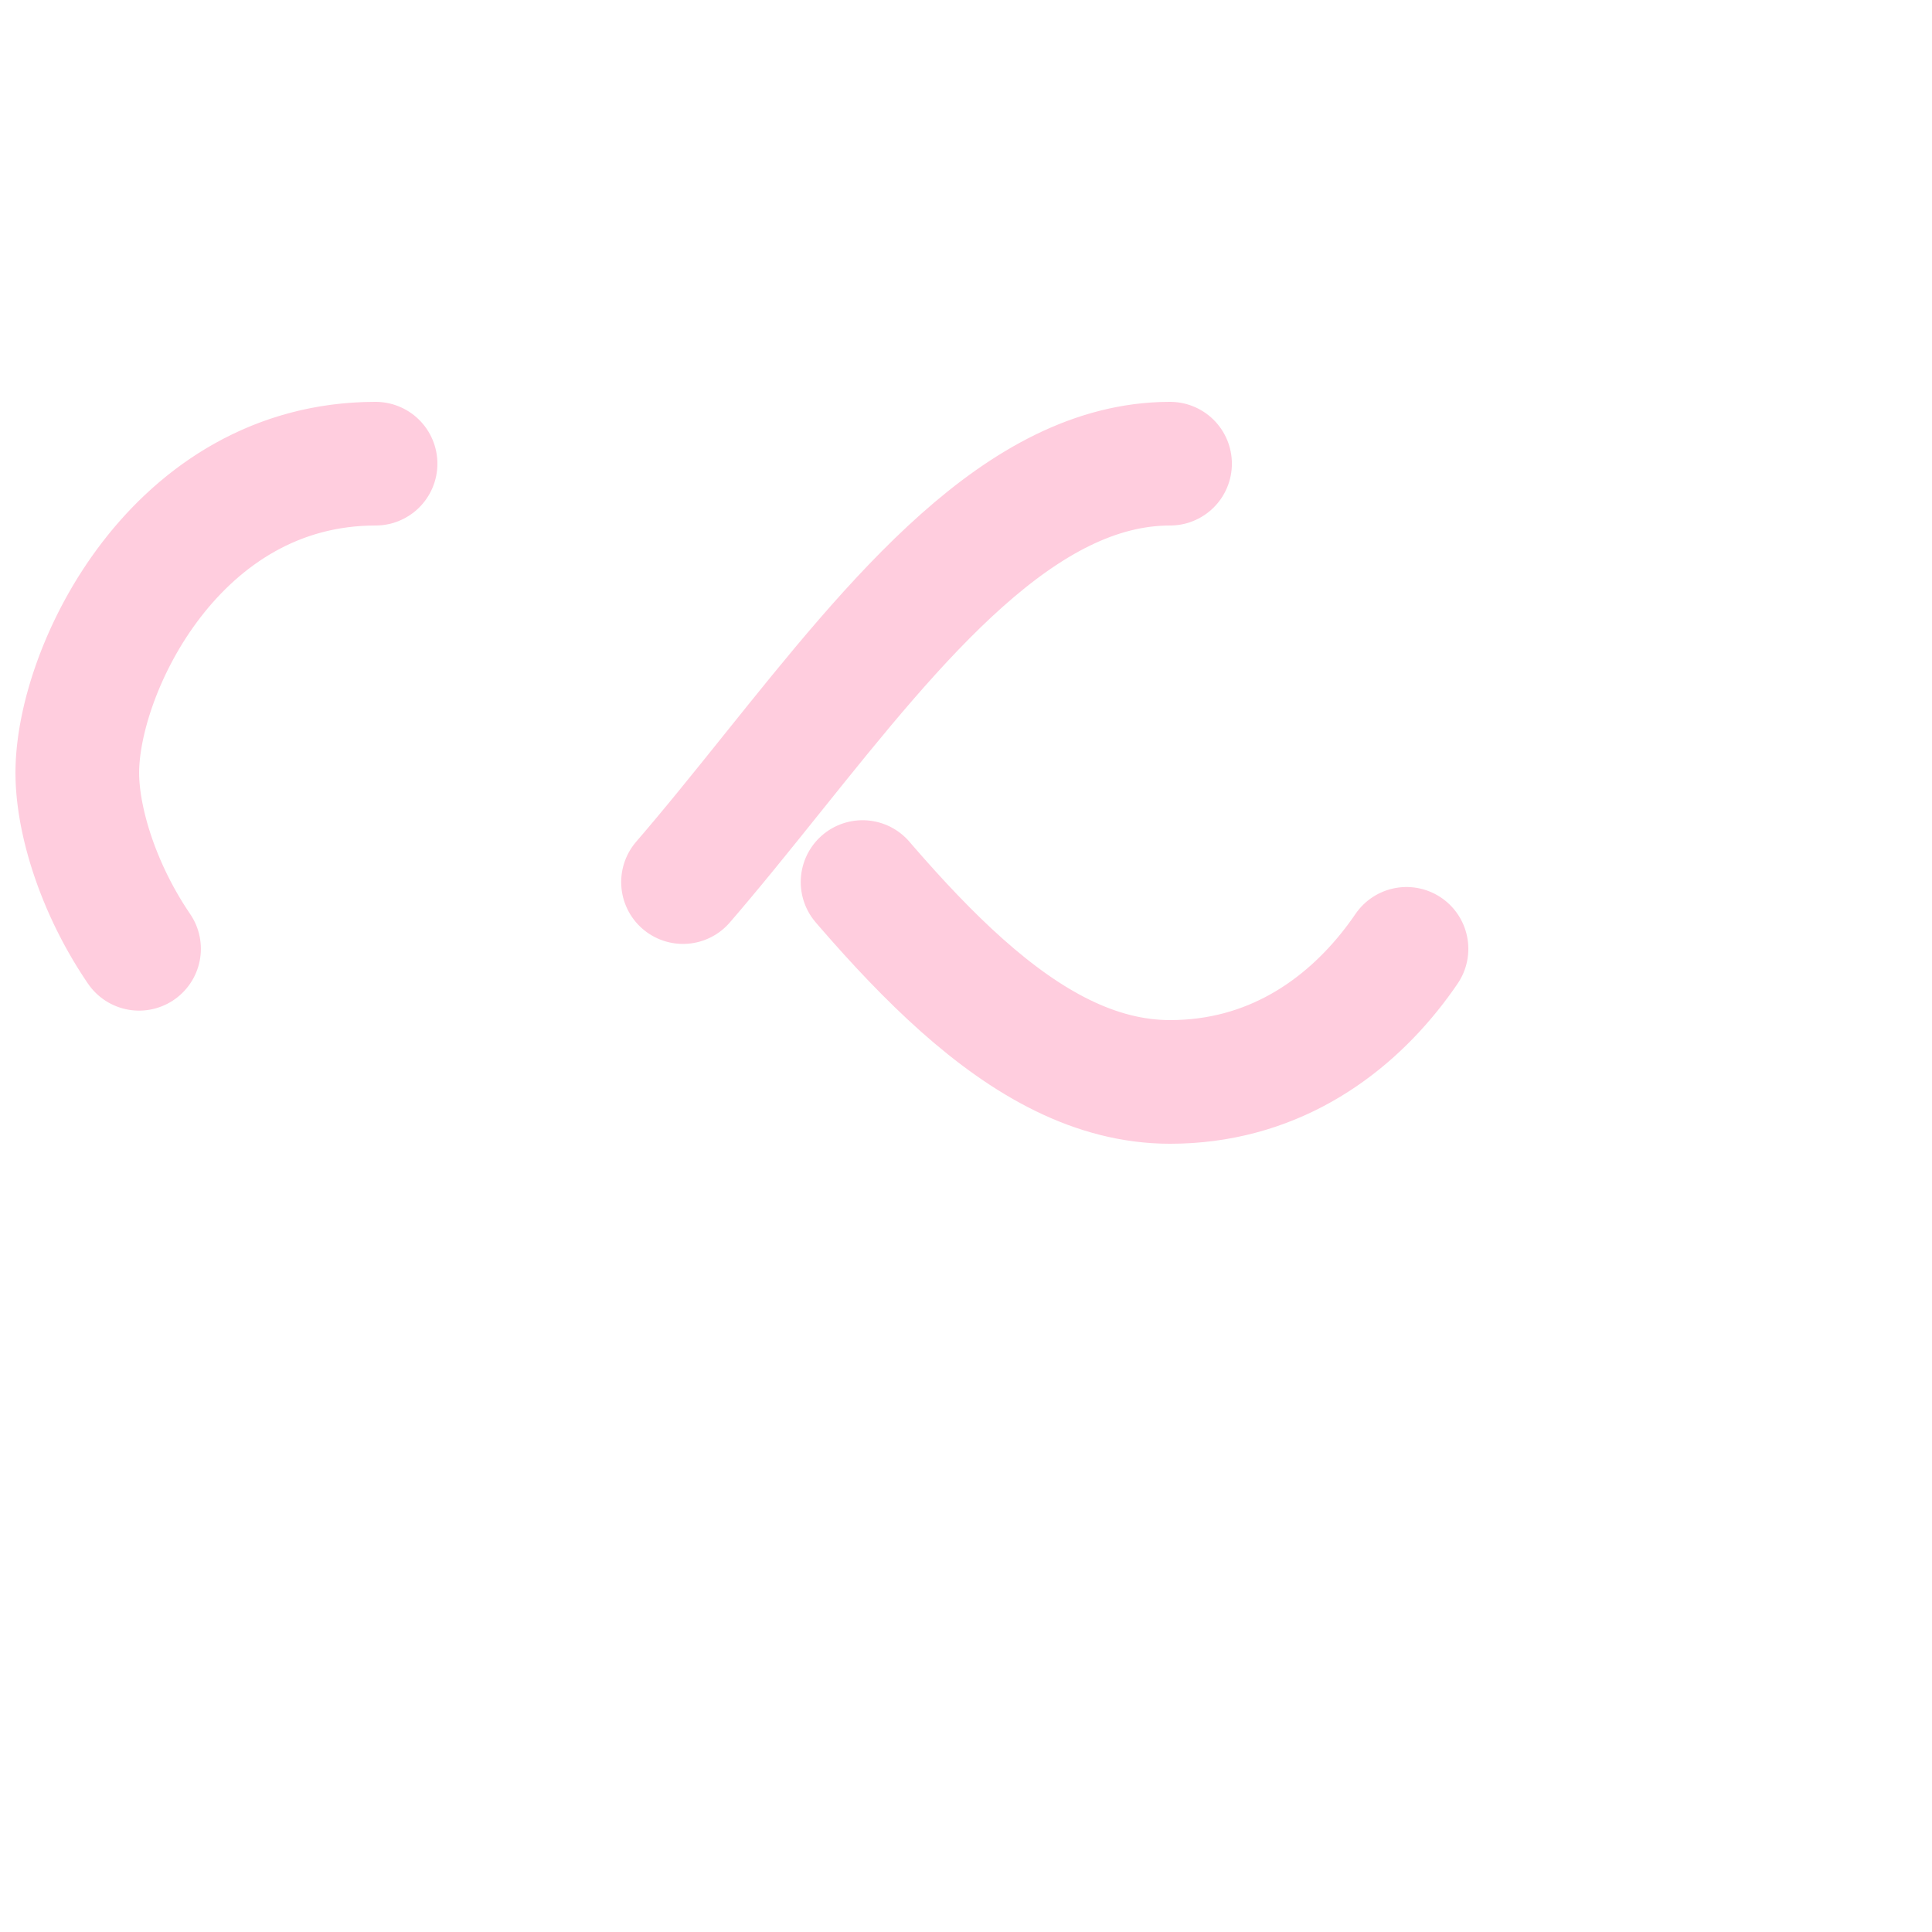
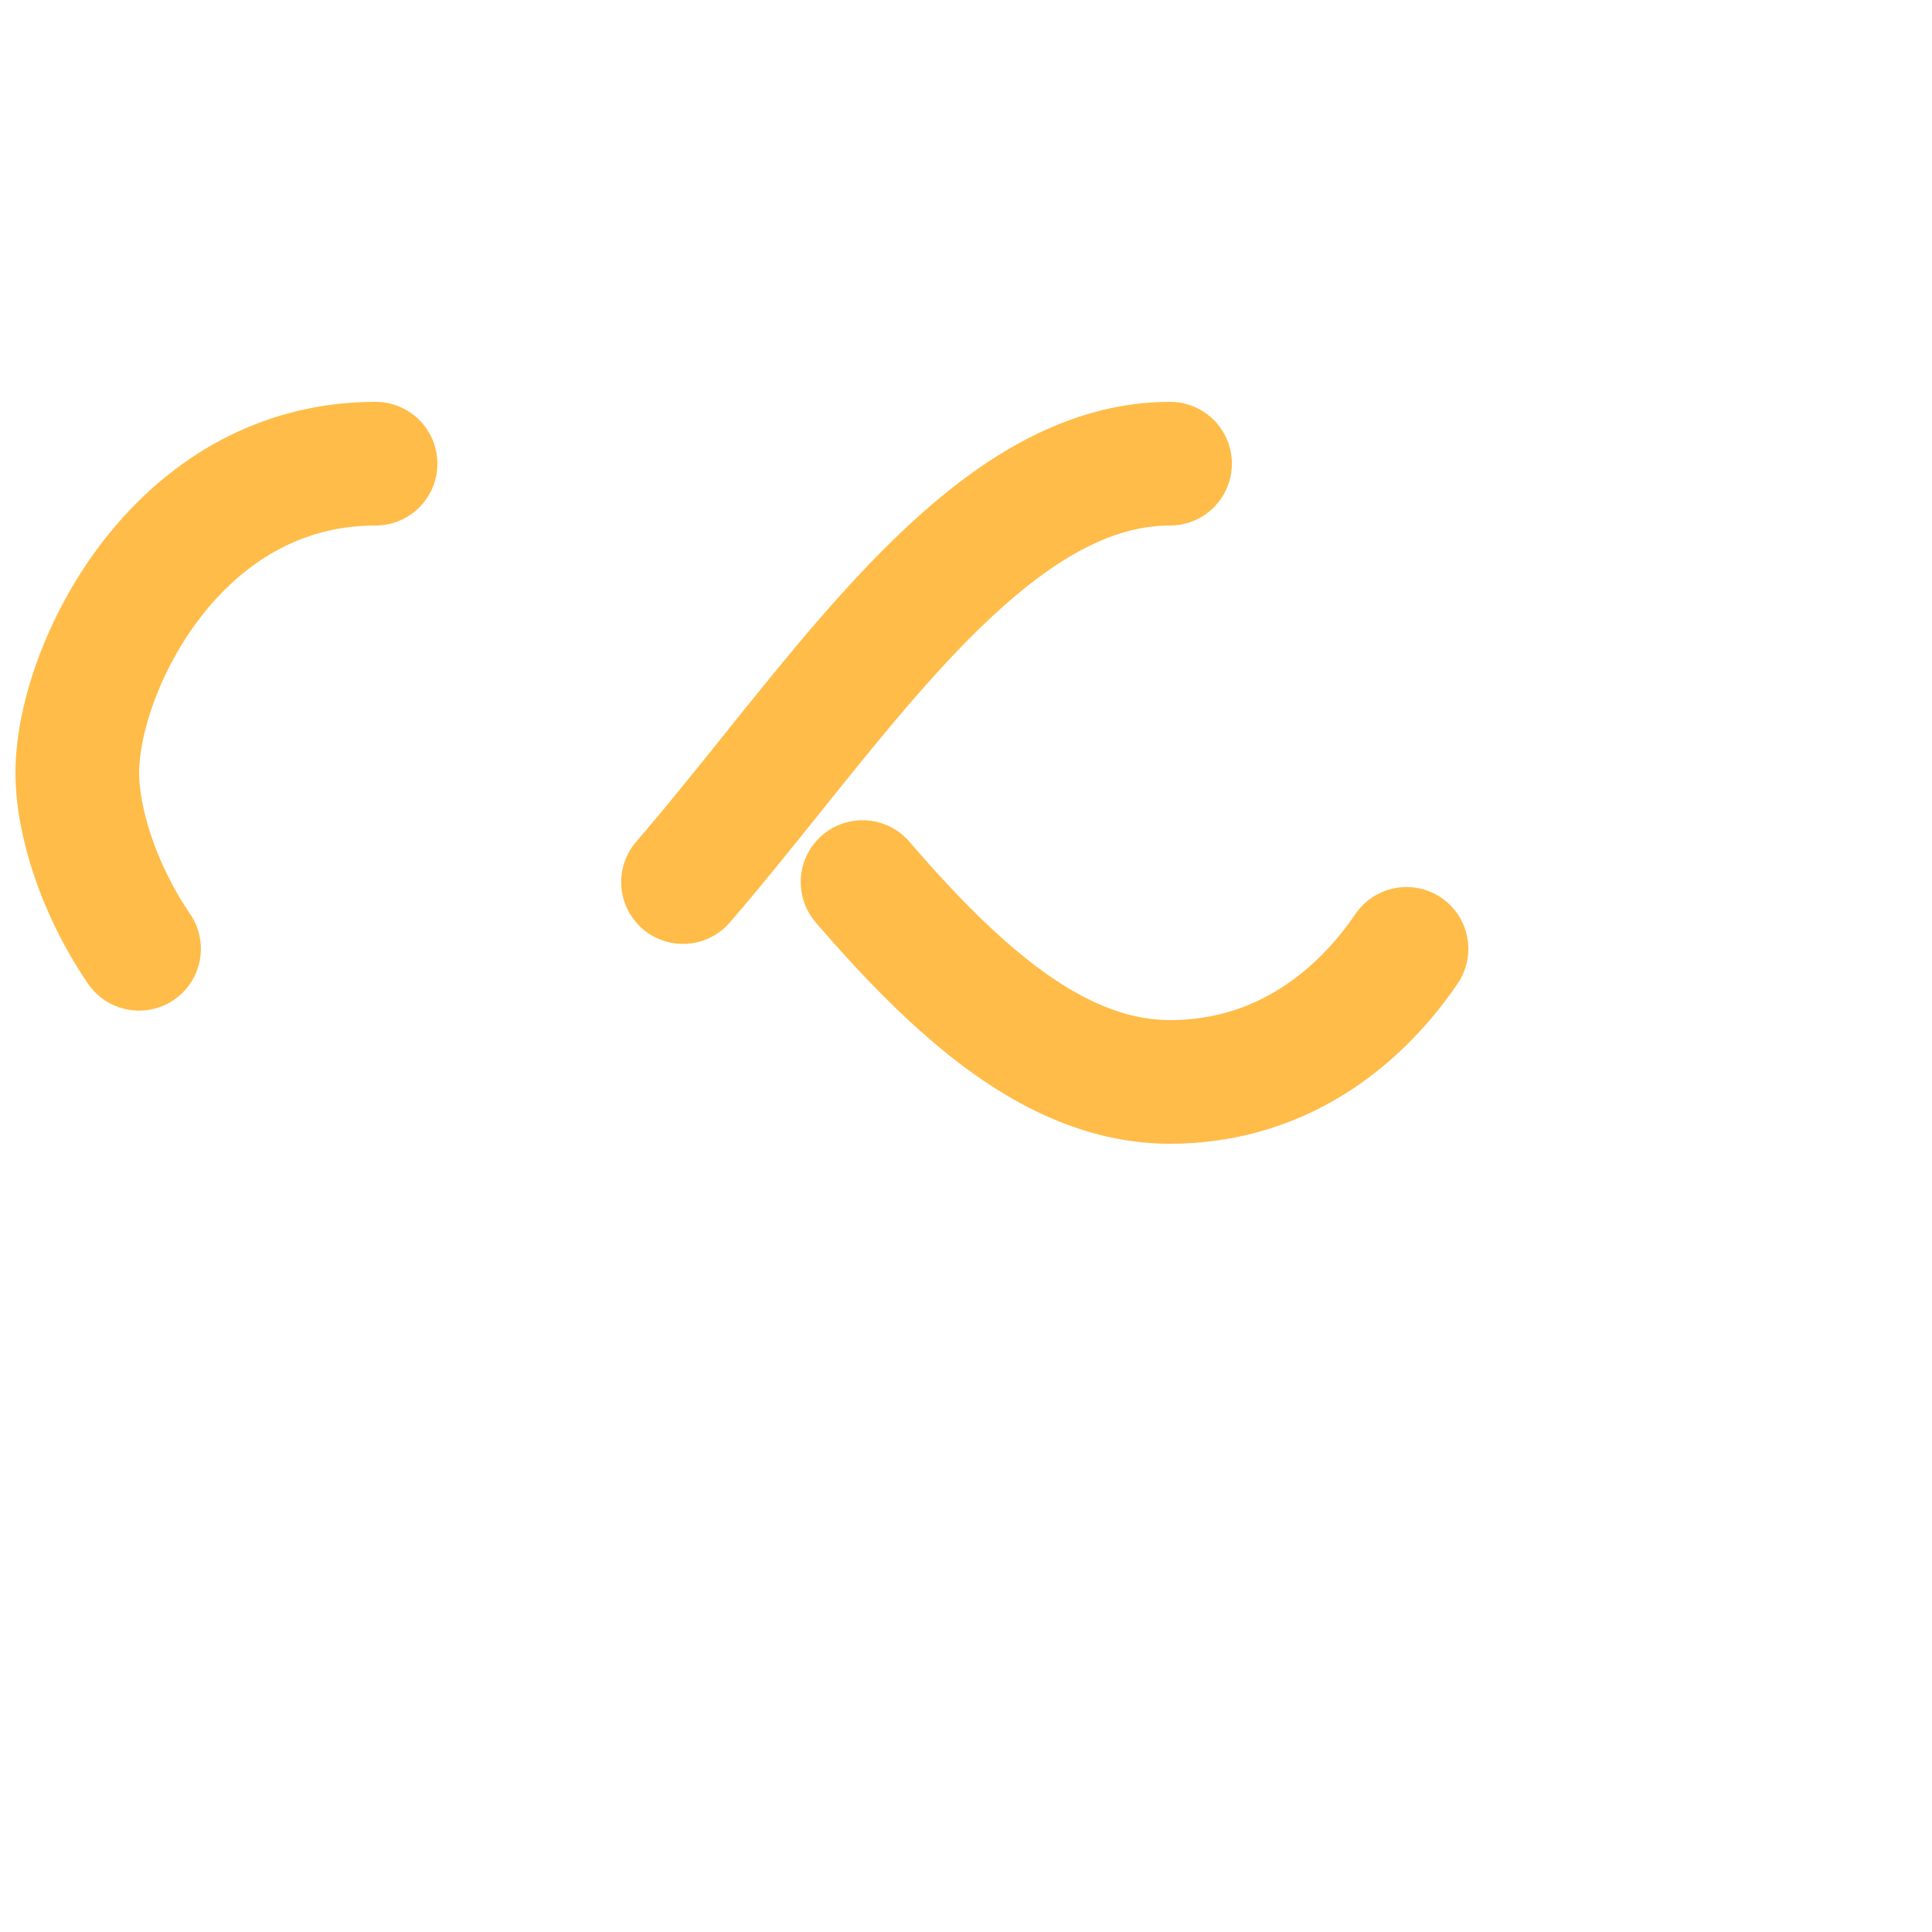
<svg xmlns="http://www.w3.org/2000/svg" style="margin: auto; background: none; display: block; shape-rendering: auto;" width="200px" height="200px" viewBox="0 0 100 100" preserveAspectRatio="xMidYMid">
-   <path fill="none" stroke="#ffcdde" stroke-width="8" stroke-dasharray="42.765 42.765" d="M24.3 30C11.4 30 5 43.3 5 50s6.4 20 19.3 20c19.3 0 32.1-40 51.4-40 C88.6 30 95 43.3 95 50s-6.4 20-19.3 20C56.4 70 43.6 30 24.3 30z" stroke-linecap="round" style="transform:scale(0.8);transform-origin:50px 50px">
+   <path fill="none" stroke="#ffbc48" stroke-width="8" stroke-dasharray="42.765 42.765" d="M24.3 30C11.4 30 5 43.3 5 50s6.4 20 19.3 20c19.3 0 32.1-40 51.4-40 C88.6 30 95 43.3 95 50s-6.4 20-19.3 20C56.4 70 43.6 30 24.3 30z" stroke-linecap="round" style="transform:scale(0.8);transform-origin:50px 50px">
    <animate attributeName="stroke-dashoffset" repeatCount="indefinite" dur="1s" keyTimes="0;1" values="0;256.589" />
  </path>
</svg>
